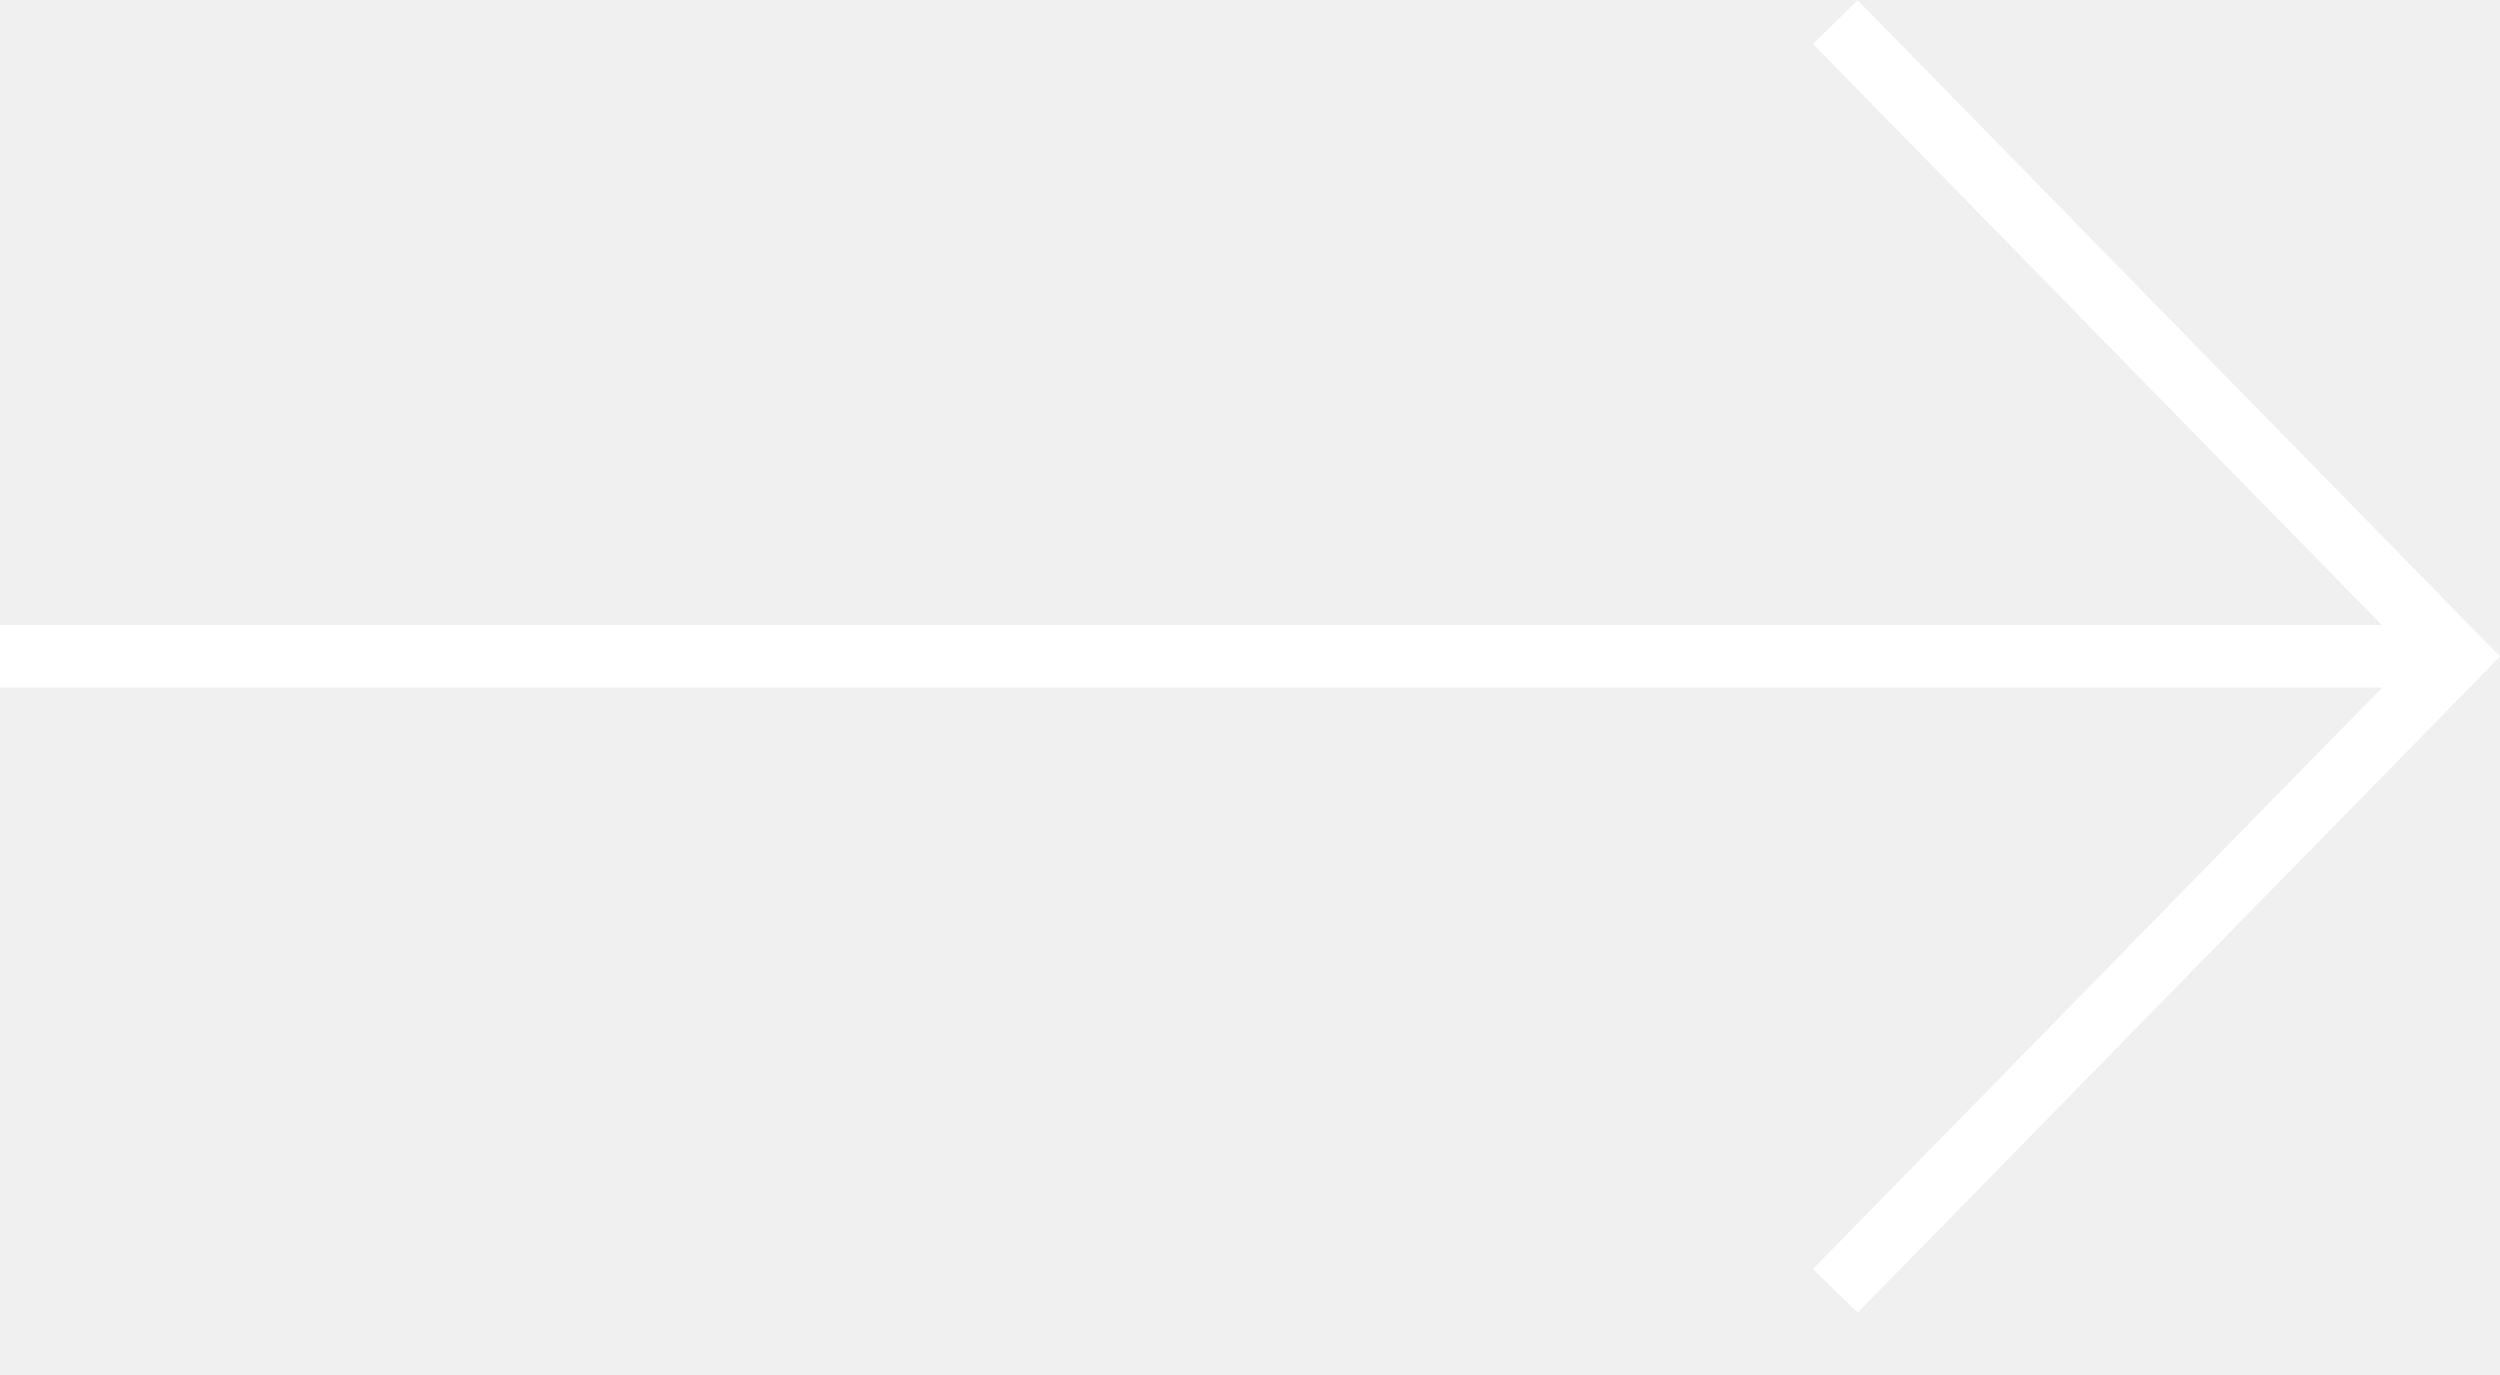
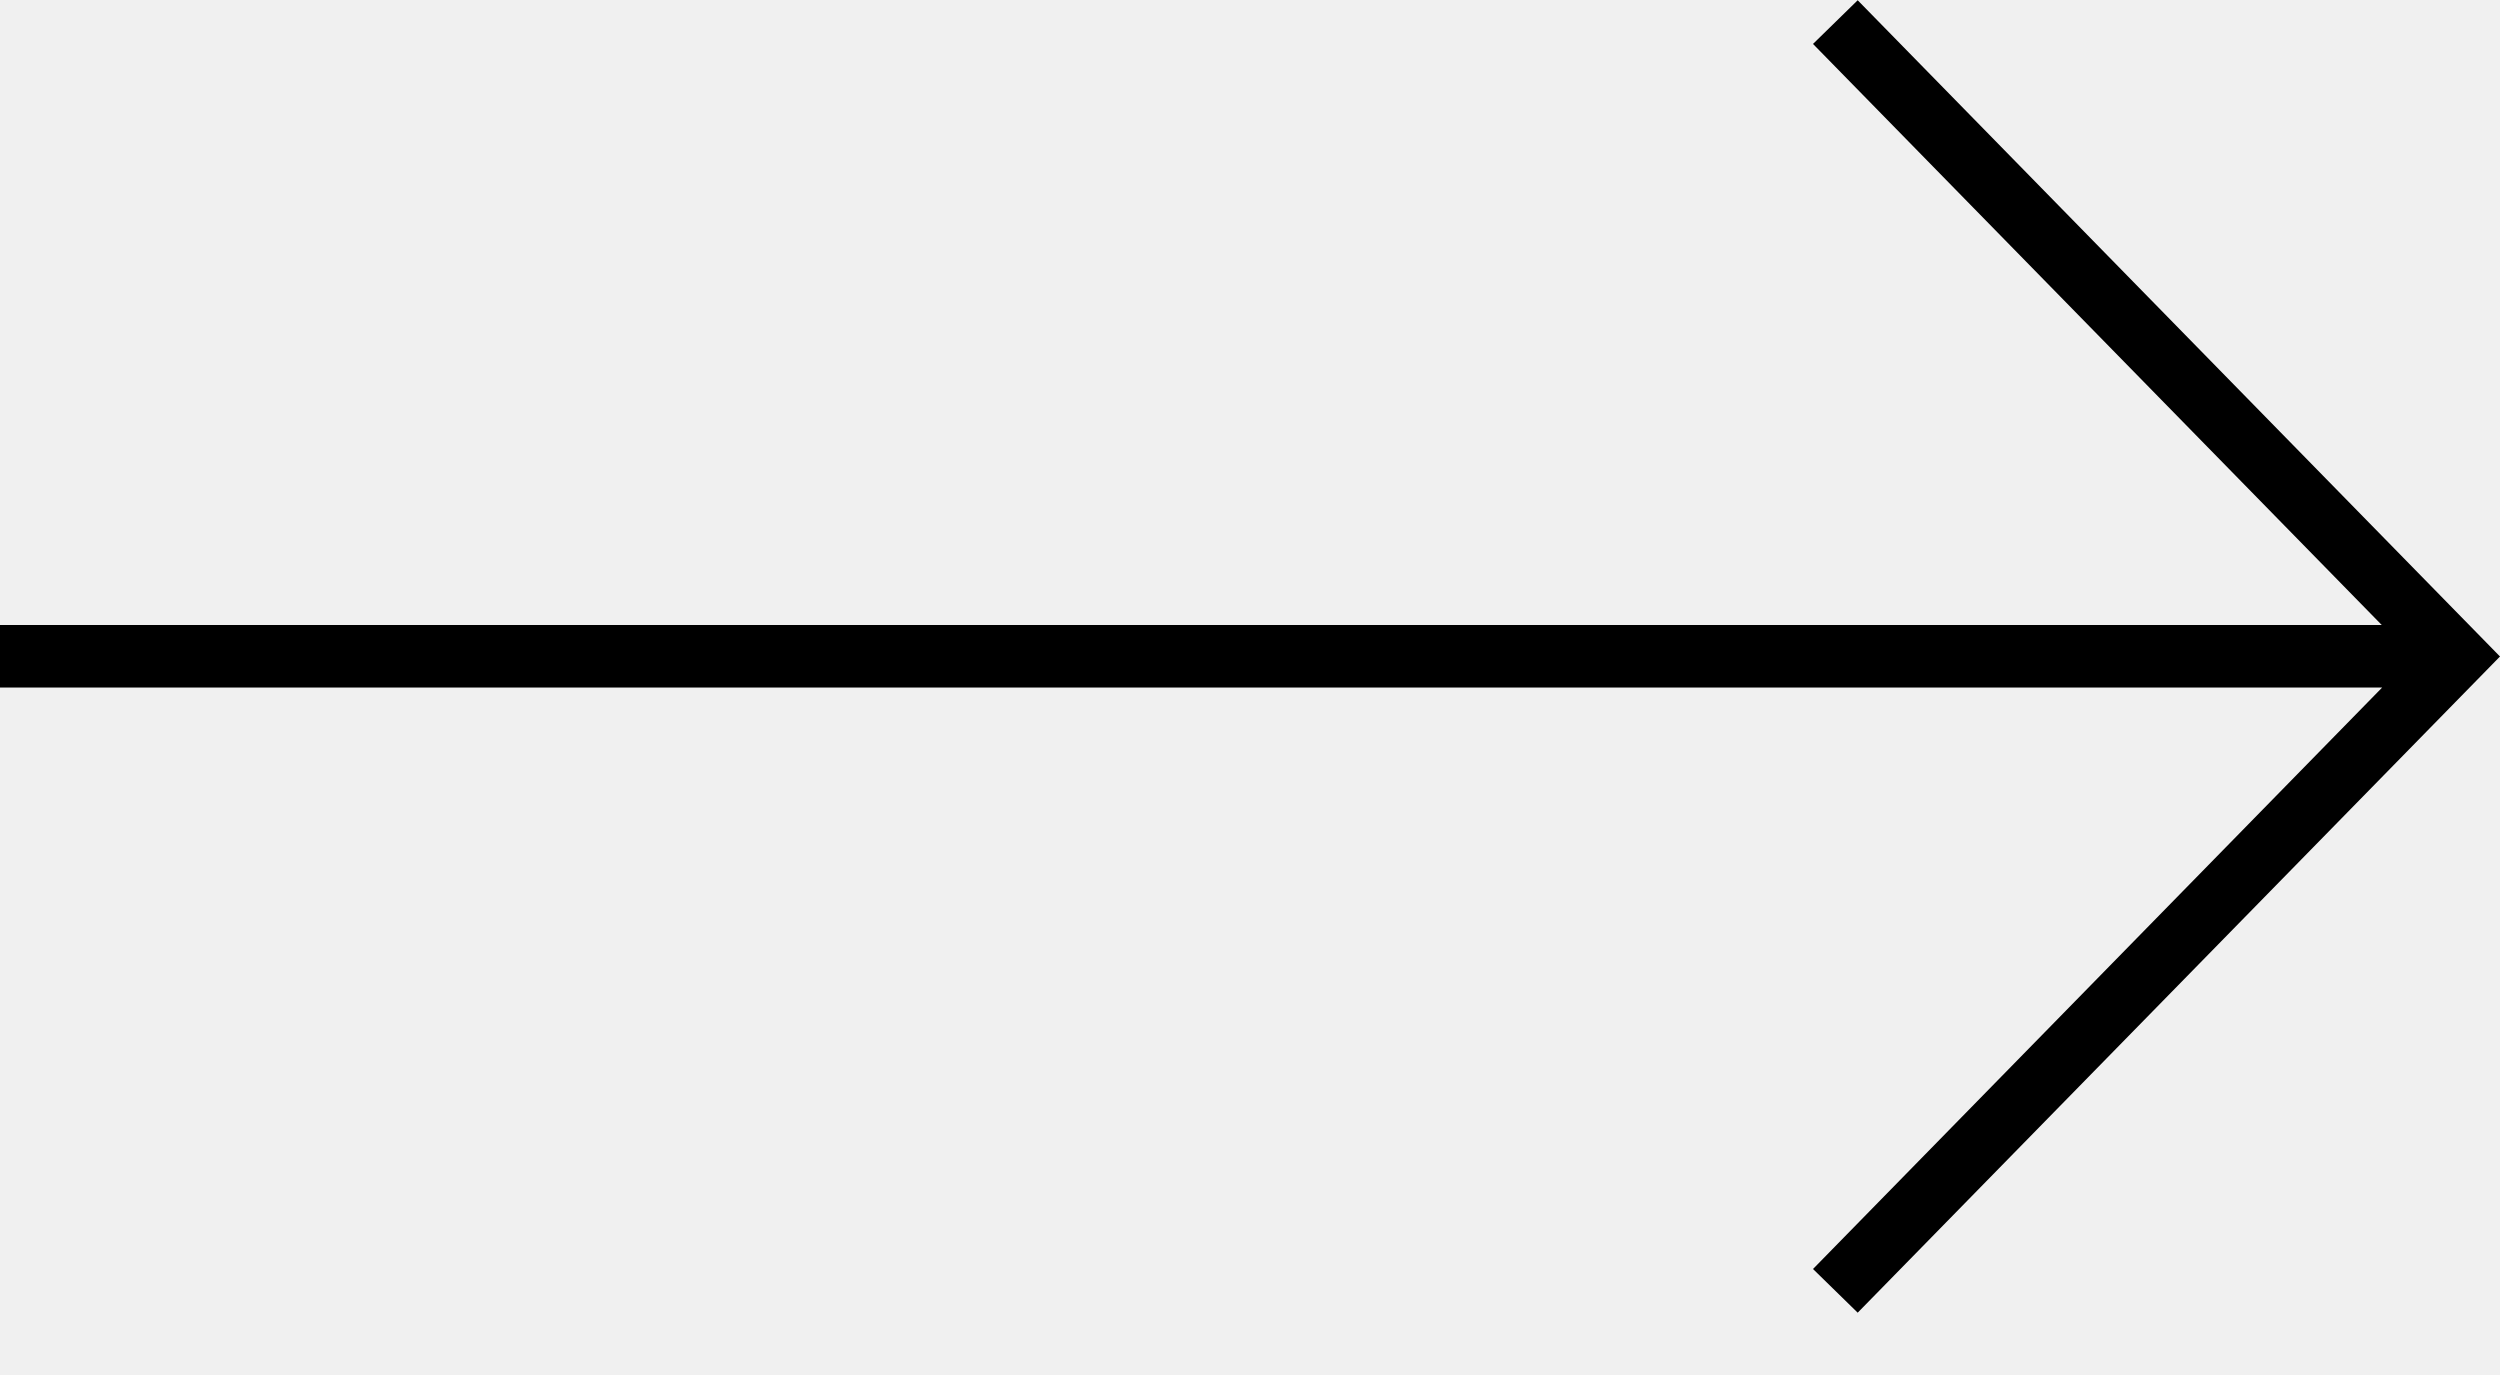
<svg xmlns="http://www.w3.org/2000/svg" width="40" height="22" viewBox="0 0 40 22" fill="none">
-   <path fill-rule="evenodd" clip-rule="evenodd" d="M29.723 21.003L39.988 10.516L40 10.504L40 10.504L40 10.503L39.988 10.492L29.723 0.004L29.008 0.703L38.108 10H0V11H38.115L29.008 20.304L29.723 21.003Z" fill="white" />
+   <path fill-rule="evenodd" clip-rule="evenodd" d="M29.723 21.003L39.988 10.516L40 10.504L40 10.504L40 10.503L39.988 10.492L29.723 0.004L29.008 0.703L38.108 10H0V11H38.115L29.008 20.304L29.723 21.003Z" fill="#000" />
</svg>
